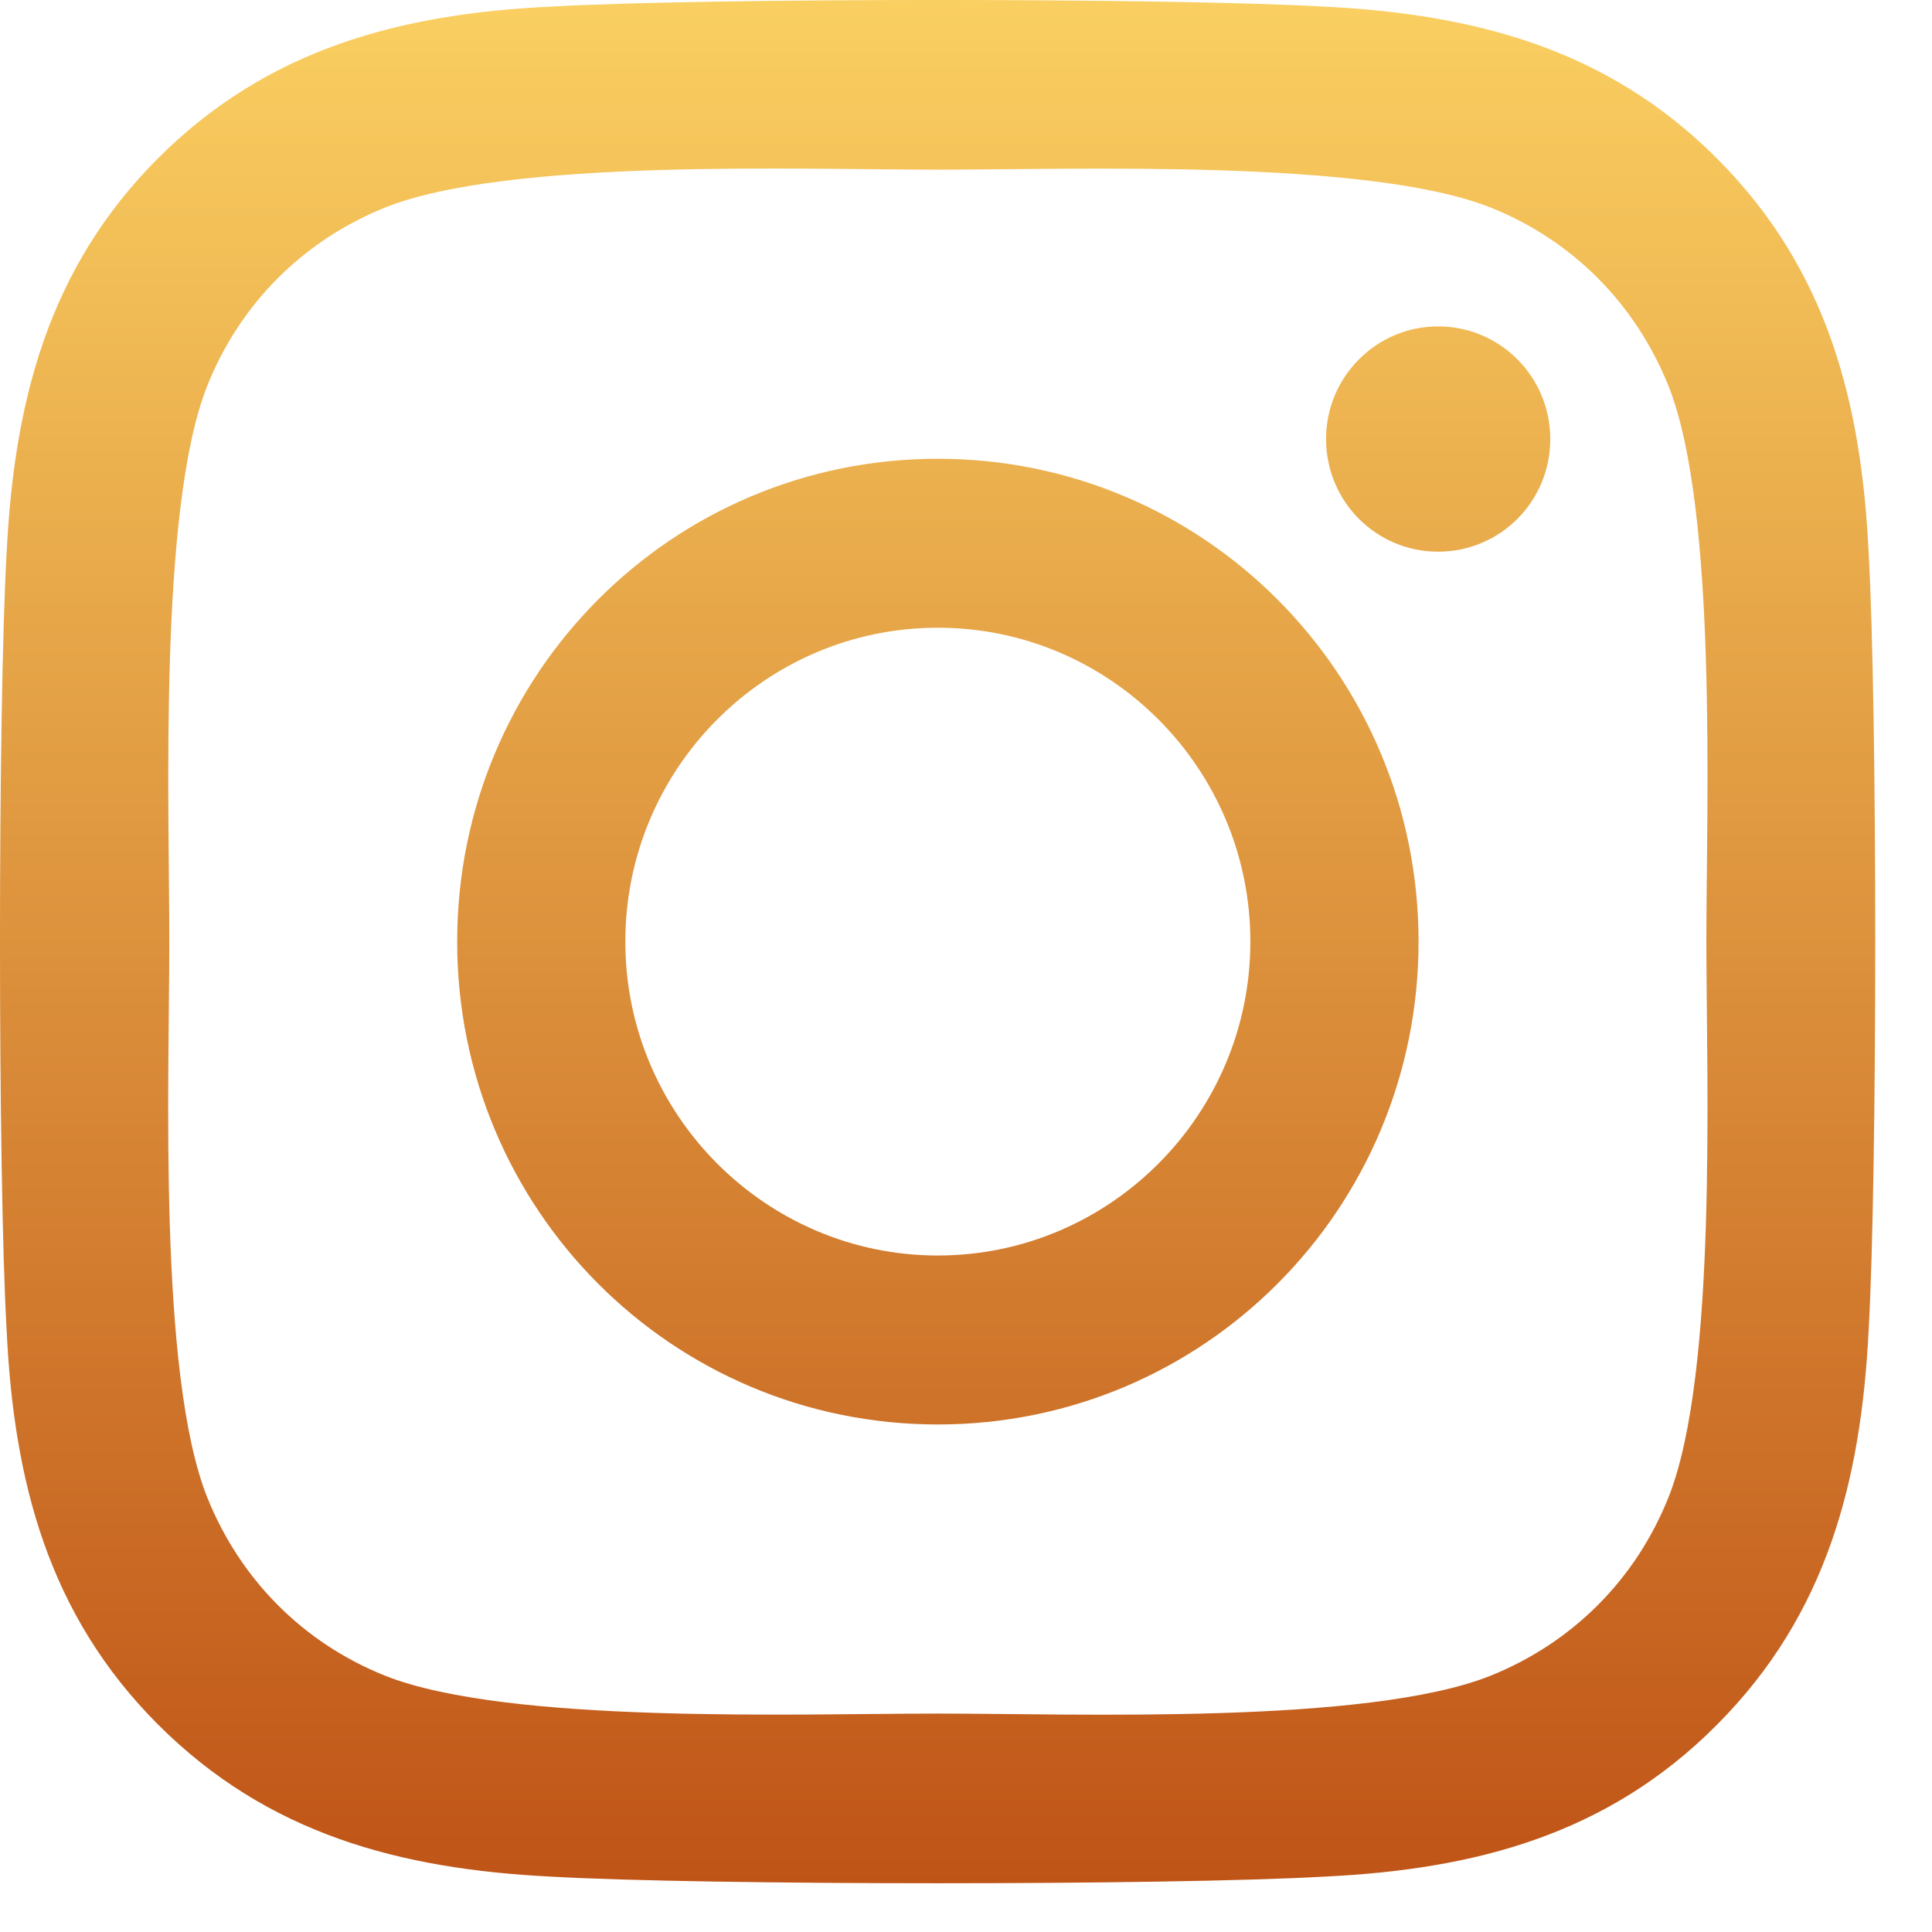
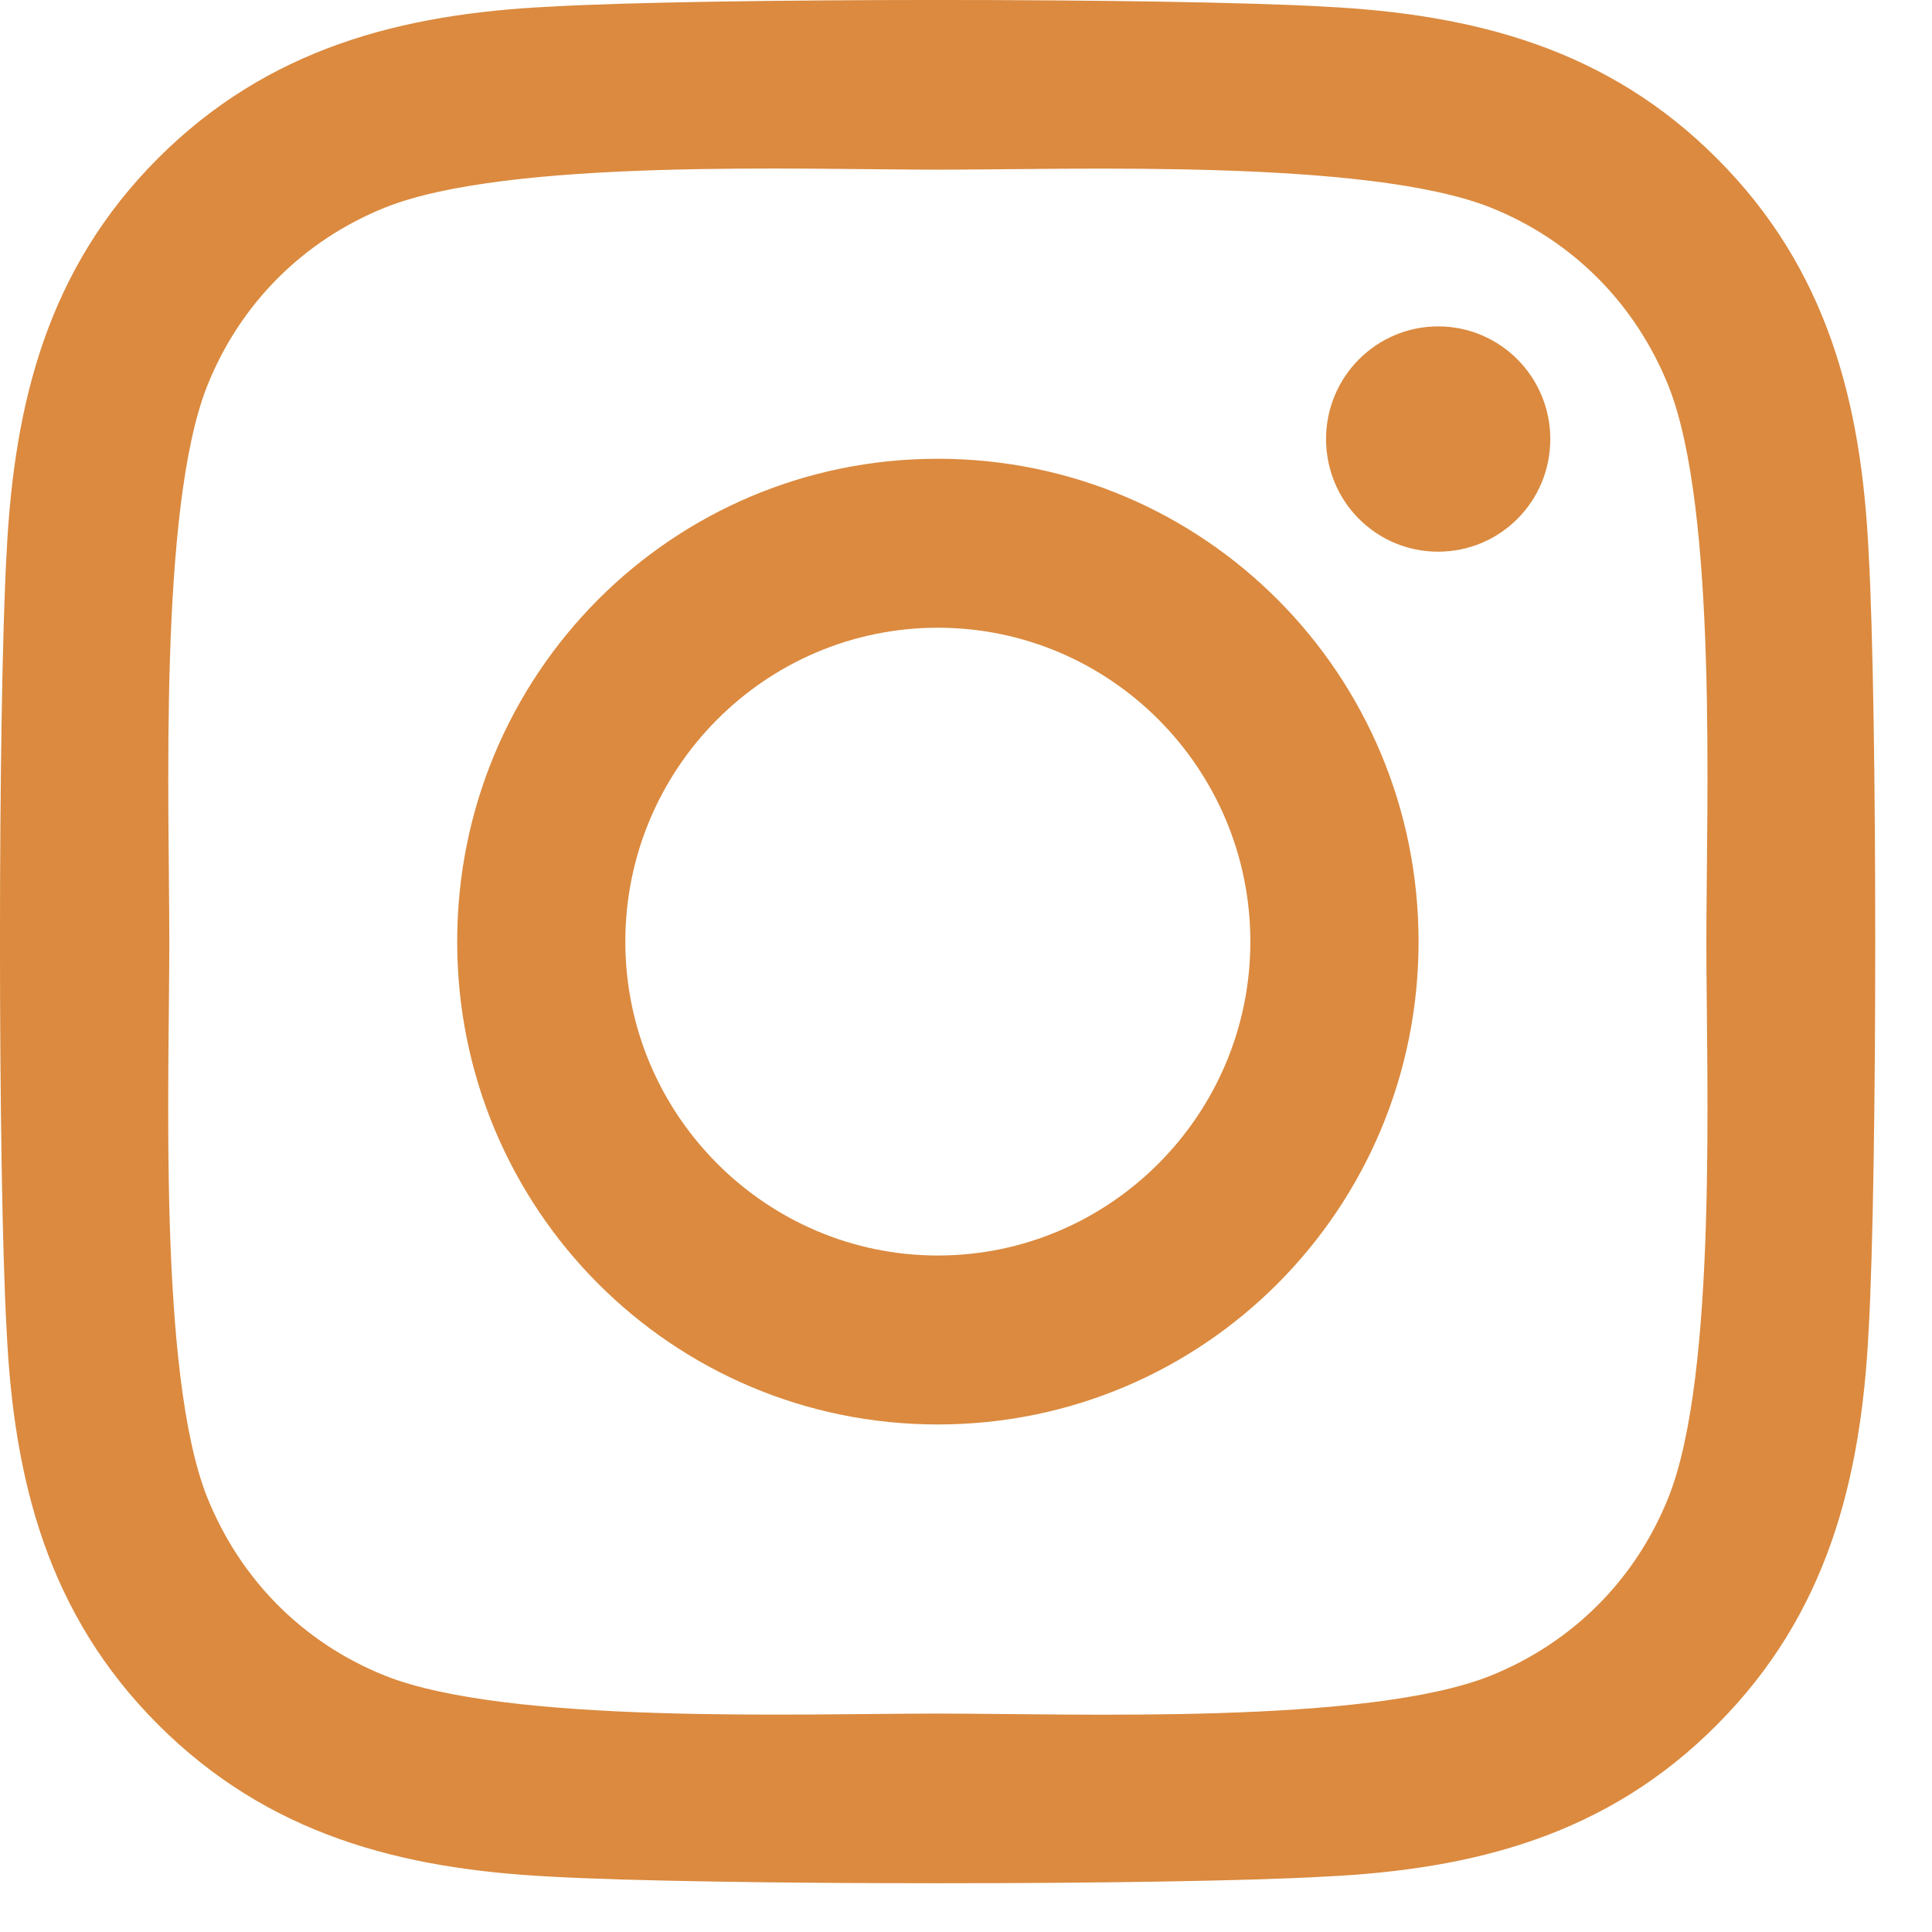
<svg xmlns="http://www.w3.org/2000/svg" width="33" height="33" viewBox="0 0 33 33" fill="none">
  <path d="M16.019 7.836C11.474 7.836 7.809 11.518 7.809 16.084C7.809 20.648 11.474 24.331 16.019 24.331C20.564 24.331 24.23 20.648 24.23 16.084C24.23 11.518 20.564 7.836 16.019 7.836ZM16.019 21.445C13.082 21.445 10.681 19.041 10.681 16.084C10.681 13.126 13.075 10.722 16.019 10.722C18.963 10.722 21.357 13.126 21.357 16.084C21.357 19.041 18.956 21.445 16.019 21.445V21.445ZM26.48 7.499C26.48 8.568 25.623 9.423 24.565 9.423C23.501 9.423 22.65 8.561 22.65 7.499C22.65 6.437 23.508 5.575 24.565 5.575C25.623 5.575 26.48 6.437 26.48 7.499ZM31.918 9.451C31.797 6.874 31.211 4.592 29.331 2.711C27.459 0.831 25.187 0.242 22.622 0.113C19.978 -0.038 12.053 -0.038 9.409 0.113C6.851 0.235 4.579 0.824 2.699 2.704C0.82 4.585 0.241 6.867 0.113 9.444C-0.038 12.1 -0.038 20.06 0.113 22.716C0.234 25.293 0.82 27.575 2.699 29.456C4.579 31.336 6.844 31.925 9.409 32.054C12.053 32.205 19.978 32.205 22.622 32.054C25.187 31.932 27.459 31.343 29.331 29.456C31.204 27.575 31.79 25.293 31.918 22.716C32.068 20.06 32.068 12.107 31.918 9.451V9.451ZM28.503 25.565C27.945 26.972 26.866 28.056 25.459 28.623C23.351 29.463 18.349 29.269 16.019 29.269C13.69 29.269 8.68 29.456 6.579 28.623C5.179 28.063 4.1 26.979 3.535 25.565C2.699 23.448 2.892 18.423 2.892 16.084C2.892 13.744 2.706 8.712 3.535 6.602C4.093 5.195 5.172 4.111 6.579 3.544C8.687 2.704 13.69 2.898 16.019 2.898C18.349 2.898 23.358 2.711 25.459 3.544C26.859 4.104 27.938 5.188 28.503 6.602C29.339 8.719 29.146 13.744 29.146 16.084C29.146 18.423 29.339 23.455 28.503 25.565Z" fill="url(#paint0_linear_41_50)" />
  <defs>
    <linearGradient id="paint0_linear_41_50" x1="16.015" y1="0" x2="16.015" y2="32.167" gradientUnits="userSpaceOnUse">
-       <stop stop-color="#FACF61" />
-       <stop offset="1" stop-color="#BF5417" />
+       <stop stop-color="#db8a3f" />
+       <stop offset="1" stop-color="#db8a3f" />
    </linearGradient>
  </defs>
</svg>
